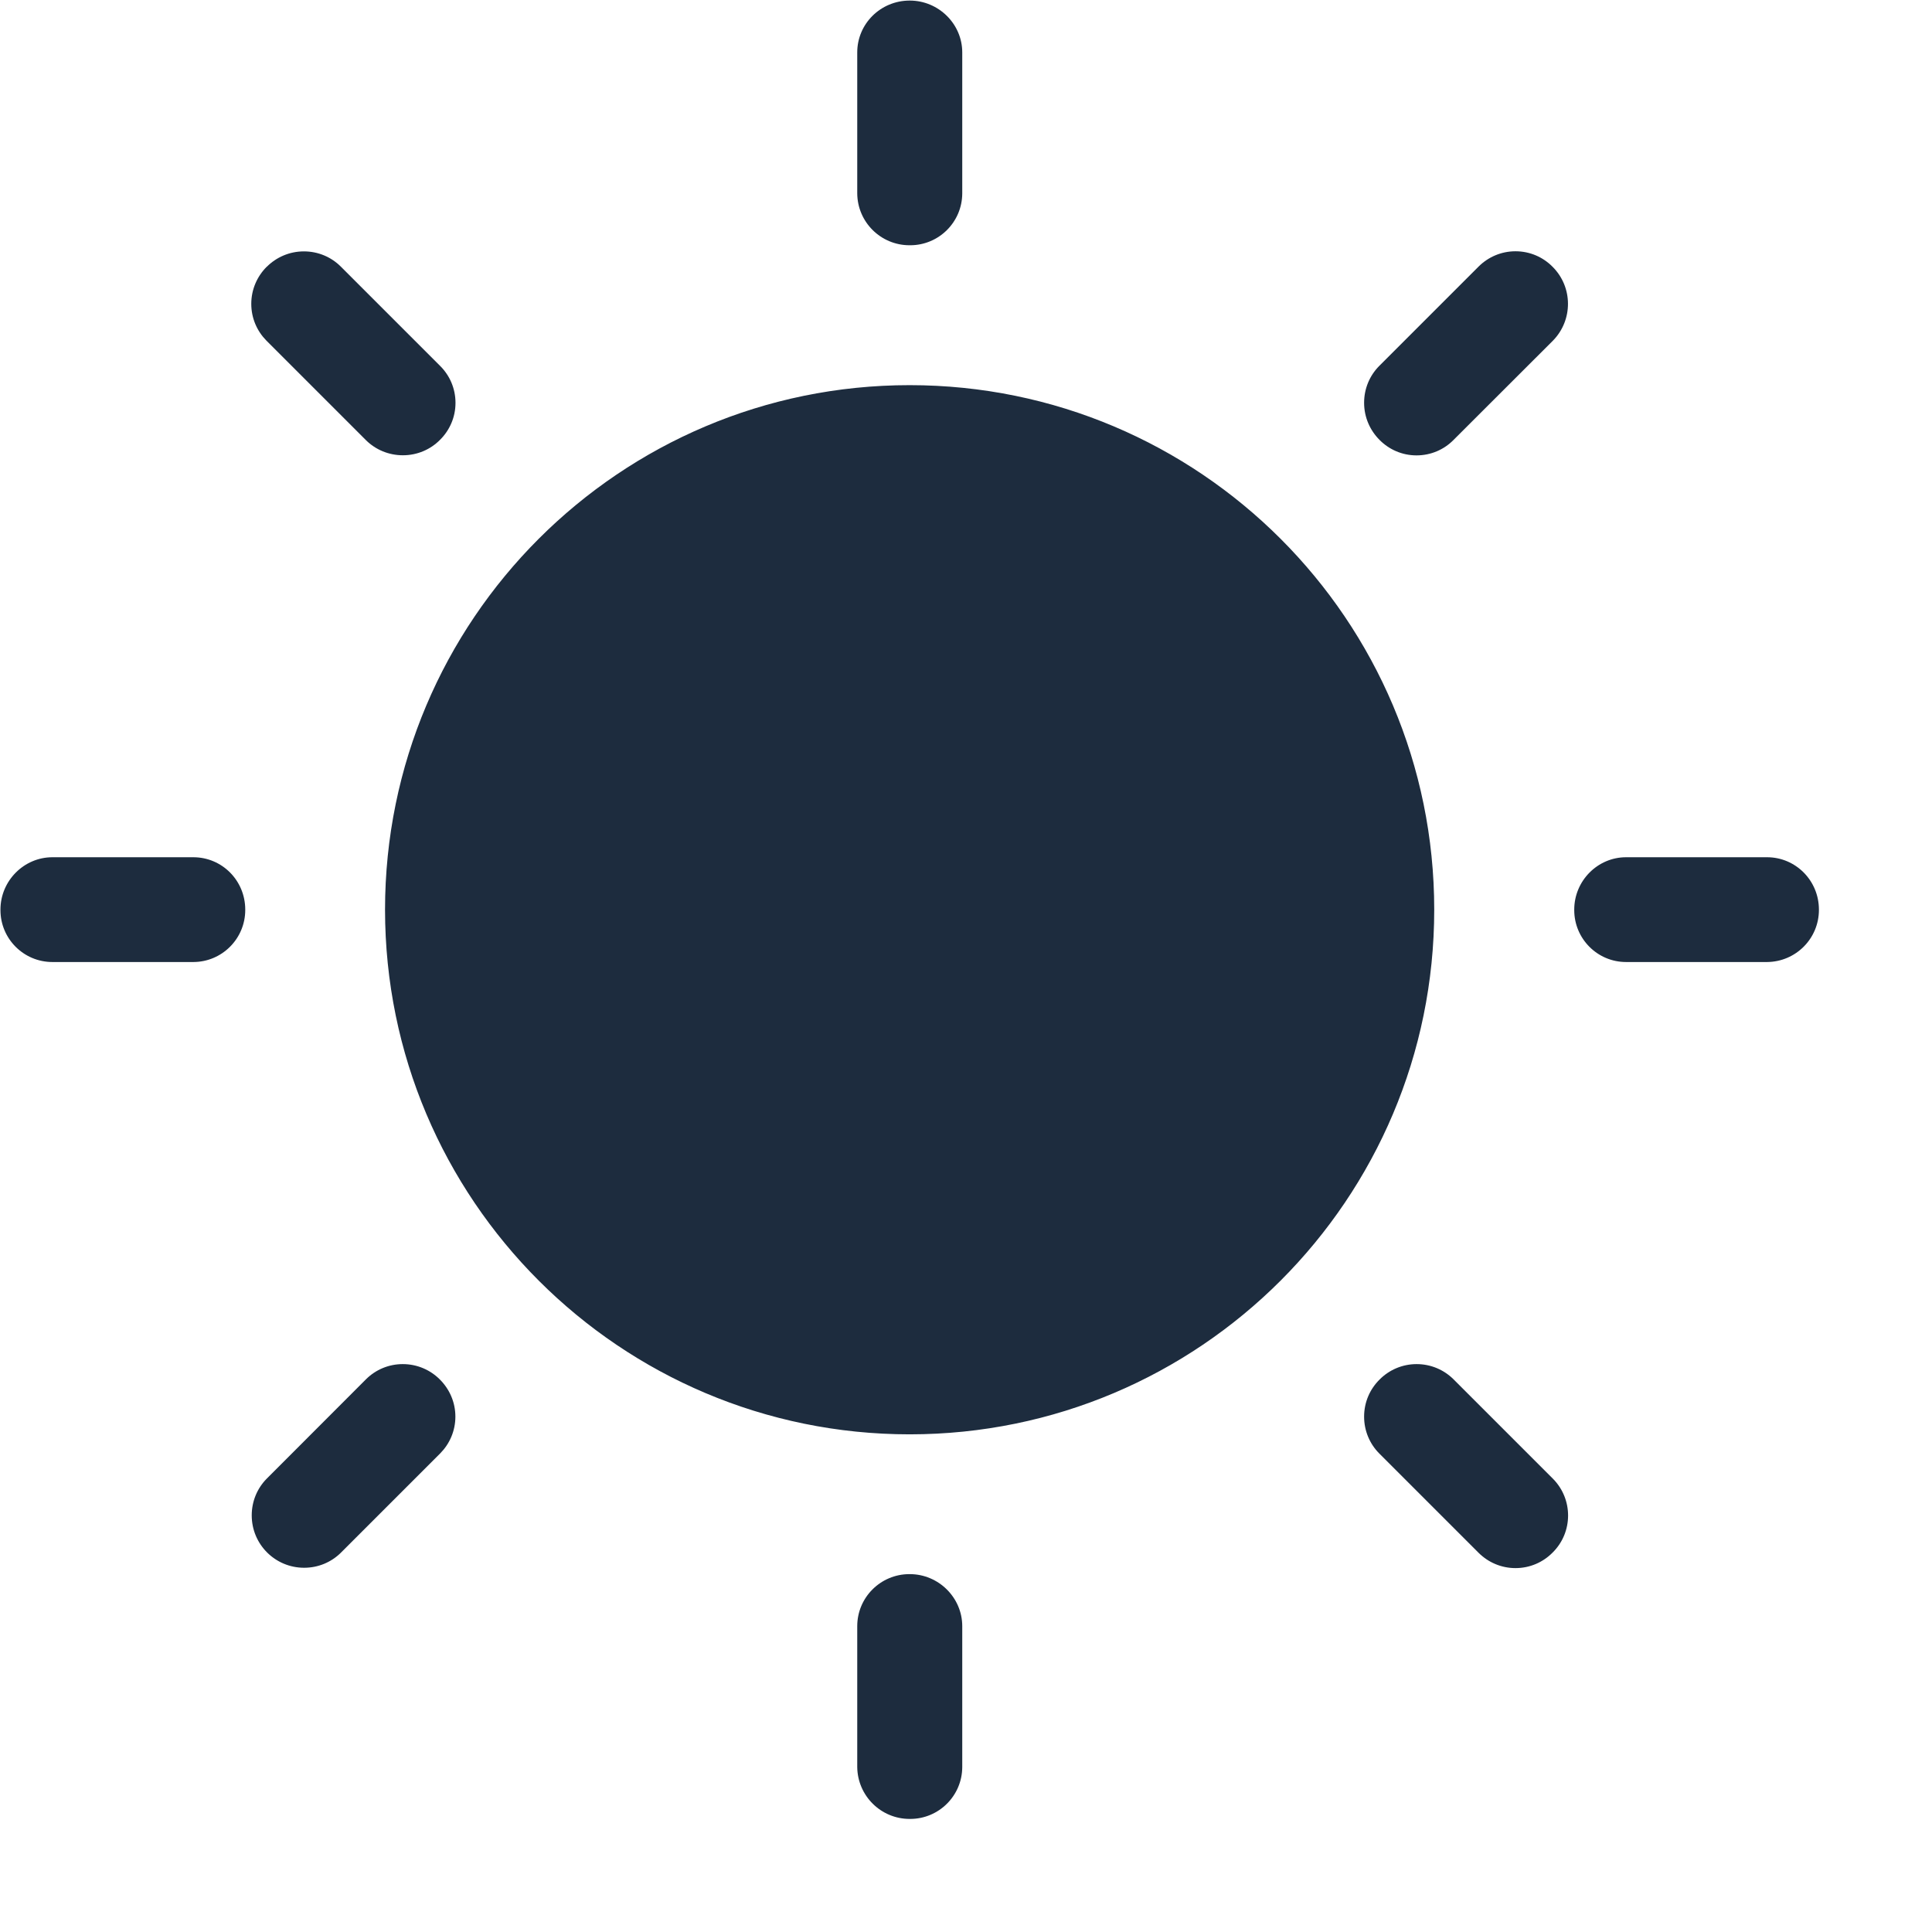
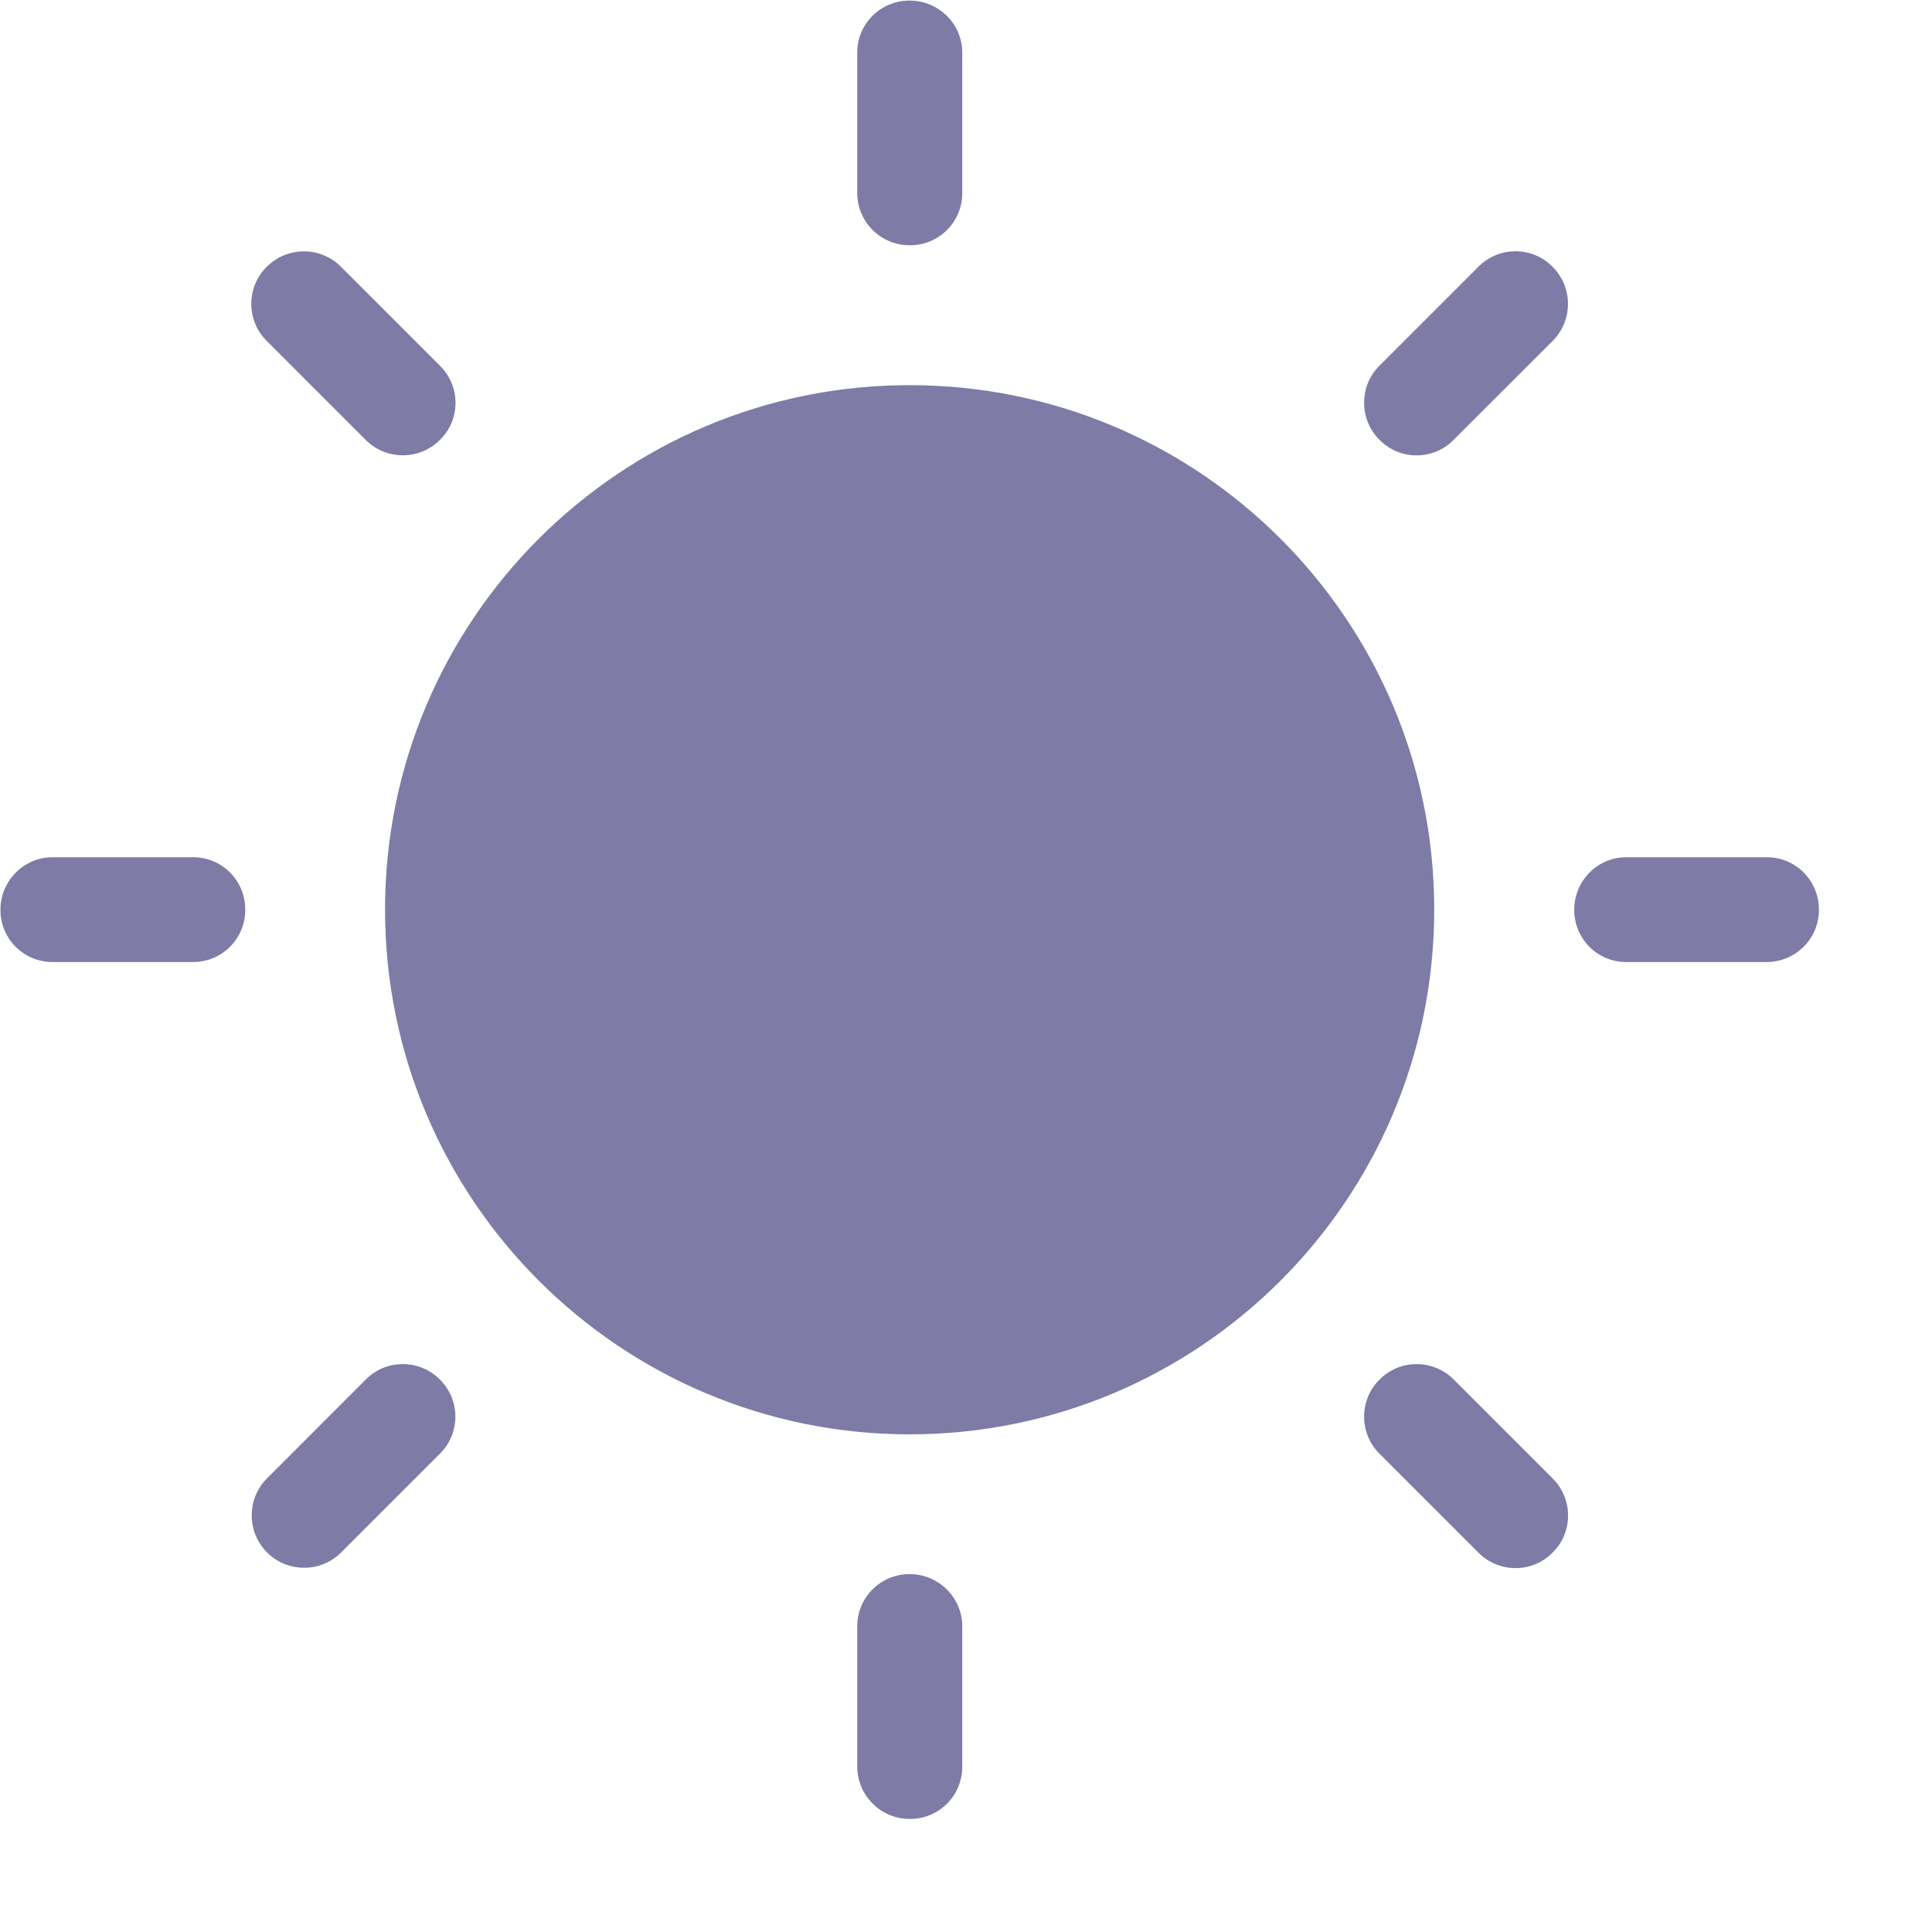
<svg xmlns="http://www.w3.org/2000/svg" width="17" height="17" viewBox="0 0 17 17" fill="none">
-   <path d="M5.081 8.004C5.081 9.62 6.39 10.929 8.005 10.929C9.62 10.929 10.929 9.62 10.929 8.004C10.929 6.389 9.62 5.08 8.005 5.08C6.39 5.08 5.081 6.389 5.081 8.004Z" fill="#1D2C3E" />
-   <path fill-rule="evenodd" clip-rule="evenodd" d="M7.543 0.461C7.543 0.21 7.748 0.005 8.005 0.005C8.259 0.005 8.467 0.211 8.467 0.461V1.702C8.466 1.954 8.261 2.158 8.009 2.158H8.008H8.005H8.003C7.75 2.158 7.545 1.954 7.543 1.702V0.461ZM12.135 3.221L13.012 2.344C13.095 2.262 13.209 2.211 13.335 2.211C13.463 2.211 13.578 2.263 13.661 2.347C13.841 2.526 13.842 2.816 13.665 2.997L12.787 3.874C12.705 3.956 12.591 4.007 12.464 4.007C12.337 4.007 12.222 3.955 12.139 3.871C12.055 3.787 12.003 3.672 12.003 3.544C12.003 3.418 12.053 3.304 12.135 3.221ZM0.461 8.465H1.702H1.702C1.954 8.464 2.158 8.259 2.158 8.007V8.004C2.158 7.748 1.954 7.543 1.701 7.543H0.461C0.211 7.543 0.004 7.75 0.004 8.004V8.007V8.008C0.004 8.261 0.209 8.465 0.461 8.465ZM2.348 2.347C2.431 2.264 2.546 2.212 2.674 2.212C2.8 2.212 2.914 2.262 2.997 2.344L3.874 3.221C3.957 3.304 4.008 3.418 4.008 3.545C4.008 3.672 3.956 3.787 3.872 3.87L3.871 3.871C3.788 3.955 3.672 4.006 3.545 4.006C3.419 4.006 3.304 3.956 3.221 3.874L2.344 2.997C2.262 2.914 2.211 2.8 2.211 2.674C2.211 2.546 2.263 2.431 2.347 2.347L2.348 2.347ZM2.997 13.665L3.874 12.788L3.874 12.788C3.956 12.705 4.007 12.591 4.007 12.465C4.007 12.338 3.955 12.223 3.871 12.139C3.788 12.055 3.672 12.003 3.544 12.003C3.419 12.003 3.305 12.053 3.222 12.135L2.345 13.013C2.264 13.096 2.215 13.209 2.215 13.334C2.215 13.589 2.421 13.795 2.676 13.795C2.801 13.795 2.914 13.746 2.997 13.665ZM8.467 15.549C8.466 15.801 8.261 16.005 8.009 16.005H8.008H8.005H8.004C7.751 16.005 7.546 15.801 7.543 15.549V14.309C7.543 14.056 7.749 13.851 8.002 13.851L8.005 13.851C8.259 13.851 8.467 14.058 8.467 14.309V15.549ZM3.388 8.005C3.389 10.554 5.456 12.621 8.005 12.621C10.554 12.62 12.62 10.554 12.62 8.004C12.62 5.455 10.553 3.389 8.004 3.389C5.455 3.389 3.388 5.456 3.388 8.005ZM13.661 13.662C13.578 13.746 13.463 13.798 13.335 13.798C13.209 13.798 13.095 13.747 13.012 13.665L12.135 12.788C12.053 12.705 12.003 12.591 12.003 12.465C12.003 12.337 12.055 12.222 12.139 12.139C12.222 12.055 12.338 12.003 12.465 12.003C12.591 12.003 12.704 12.053 12.787 12.134L13.665 13.012C13.843 13.192 13.842 13.482 13.663 13.66L13.661 13.662ZM14.308 8.465H15.549H15.549C15.801 8.463 16.005 8.259 16.005 8.006V8.004C16.005 7.748 15.8 7.543 15.549 7.543H14.308C14.058 7.543 13.852 7.75 13.852 8.004V8.007V8.008C13.852 8.26 14.056 8.465 14.308 8.465Z" fill="#1D2C3E" />
+   <path d="M5.081 8.004C5.081 9.62 6.39 10.929 8.005 10.929C9.62 10.929 10.929 9.62 10.929 8.004C10.929 6.389 9.62 5.08 8.005 5.08C6.39 5.08 5.081 6.389 5.081 8.004Z" fill="#7E7BA6" />
+   <path fill-rule="evenodd" clip-rule="evenodd" d="M7.543 0.461C7.543 0.21 7.748 0.005 8.005 0.005C8.259 0.005 8.467 0.211 8.467 0.461V1.702C8.466 1.954 8.261 2.158 8.009 2.158H8.008H8.005H8.003C7.75 2.158 7.545 1.954 7.543 1.702V0.461ZM12.135 3.221L13.012 2.344C13.095 2.262 13.209 2.211 13.335 2.211C13.463 2.211 13.578 2.263 13.661 2.347C13.841 2.526 13.842 2.816 13.665 2.997L12.787 3.874C12.705 3.956 12.591 4.007 12.464 4.007C12.337 4.007 12.222 3.955 12.139 3.871C12.055 3.787 12.003 3.672 12.003 3.544C12.003 3.418 12.053 3.304 12.135 3.221ZM0.461 8.465H1.702H1.702C1.954 8.464 2.158 8.259 2.158 8.007V8.004C2.158 7.748 1.954 7.543 1.701 7.543H0.461C0.211 7.543 0.004 7.75 0.004 8.004V8.007V8.008C0.004 8.261 0.209 8.465 0.461 8.465ZM2.348 2.347C2.431 2.264 2.546 2.212 2.674 2.212C2.8 2.212 2.914 2.262 2.997 2.344L3.874 3.221C3.957 3.304 4.008 3.418 4.008 3.545C4.008 3.672 3.956 3.787 3.872 3.87L3.871 3.871C3.788 3.955 3.672 4.006 3.545 4.006C3.419 4.006 3.304 3.956 3.221 3.874L2.344 2.997C2.262 2.914 2.211 2.8 2.211 2.674C2.211 2.546 2.263 2.431 2.347 2.347L2.348 2.347ZM2.997 13.665L3.874 12.788L3.874 12.788C3.956 12.705 4.007 12.591 4.007 12.465C4.007 12.338 3.955 12.223 3.871 12.139C3.788 12.055 3.672 12.003 3.544 12.003C3.419 12.003 3.305 12.053 3.222 12.135L2.345 13.013C2.264 13.096 2.215 13.209 2.215 13.334C2.215 13.589 2.421 13.795 2.676 13.795C2.801 13.795 2.914 13.746 2.997 13.665ZM8.467 15.549C8.466 15.801 8.261 16.005 8.009 16.005H8.008H8.005H8.004C7.751 16.005 7.546 15.801 7.543 15.549V14.309C7.543 14.056 7.749 13.851 8.002 13.851L8.005 13.851C8.259 13.851 8.467 14.058 8.467 14.309V15.549ZM3.388 8.005C3.389 10.554 5.456 12.621 8.005 12.621C10.554 12.62 12.62 10.554 12.62 8.004C12.62 5.455 10.553 3.389 8.004 3.389C5.455 3.389 3.388 5.456 3.388 8.005ZM13.661 13.662C13.578 13.746 13.463 13.798 13.335 13.798C13.209 13.798 13.095 13.747 13.012 13.665L12.135 12.788C12.053 12.705 12.003 12.591 12.003 12.465C12.003 12.337 12.055 12.222 12.139 12.139C12.222 12.055 12.338 12.003 12.465 12.003C12.591 12.003 12.704 12.053 12.787 12.134L13.665 13.012C13.843 13.192 13.842 13.482 13.663 13.66L13.661 13.662ZM14.308 8.465H15.549H15.549C15.801 8.463 16.005 8.259 16.005 8.006V8.004C16.005 7.748 15.8 7.543 15.549 7.543H14.308C14.058 7.543 13.852 7.75 13.852 8.004V8.007V8.008C13.852 8.26 14.056 8.465 14.308 8.465Z" fill="#7E7BA6" />
</svg>
